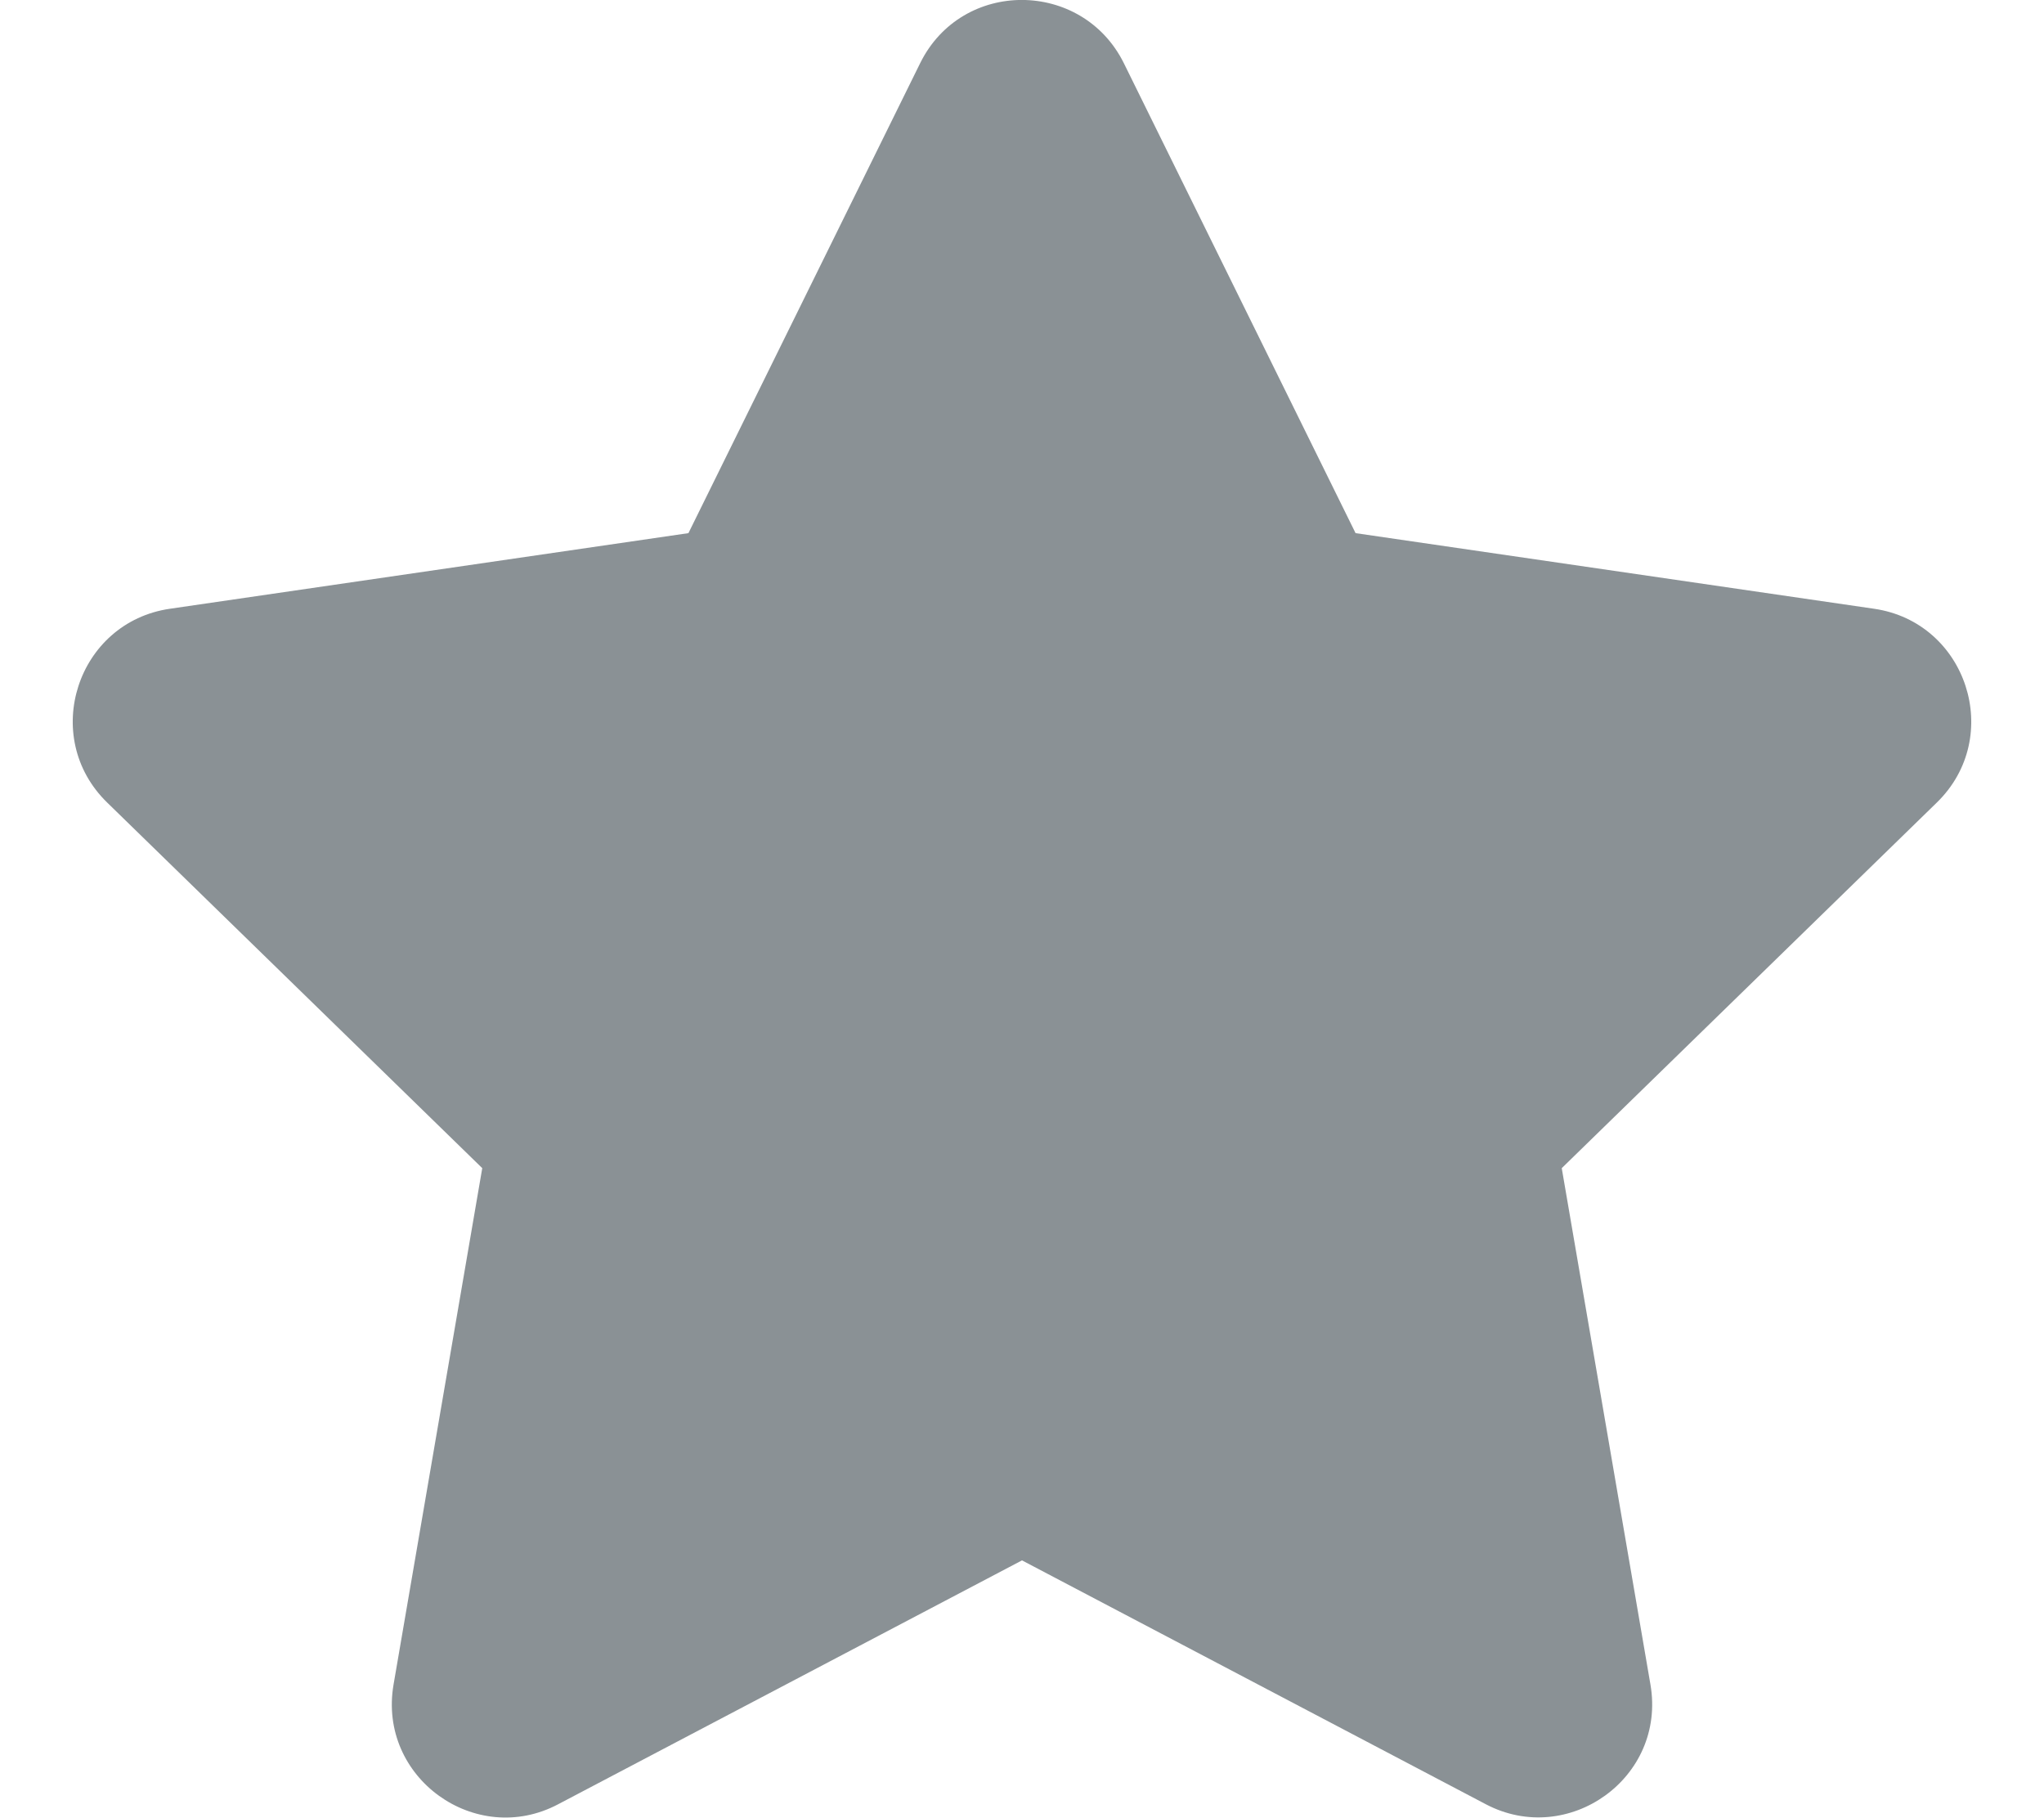
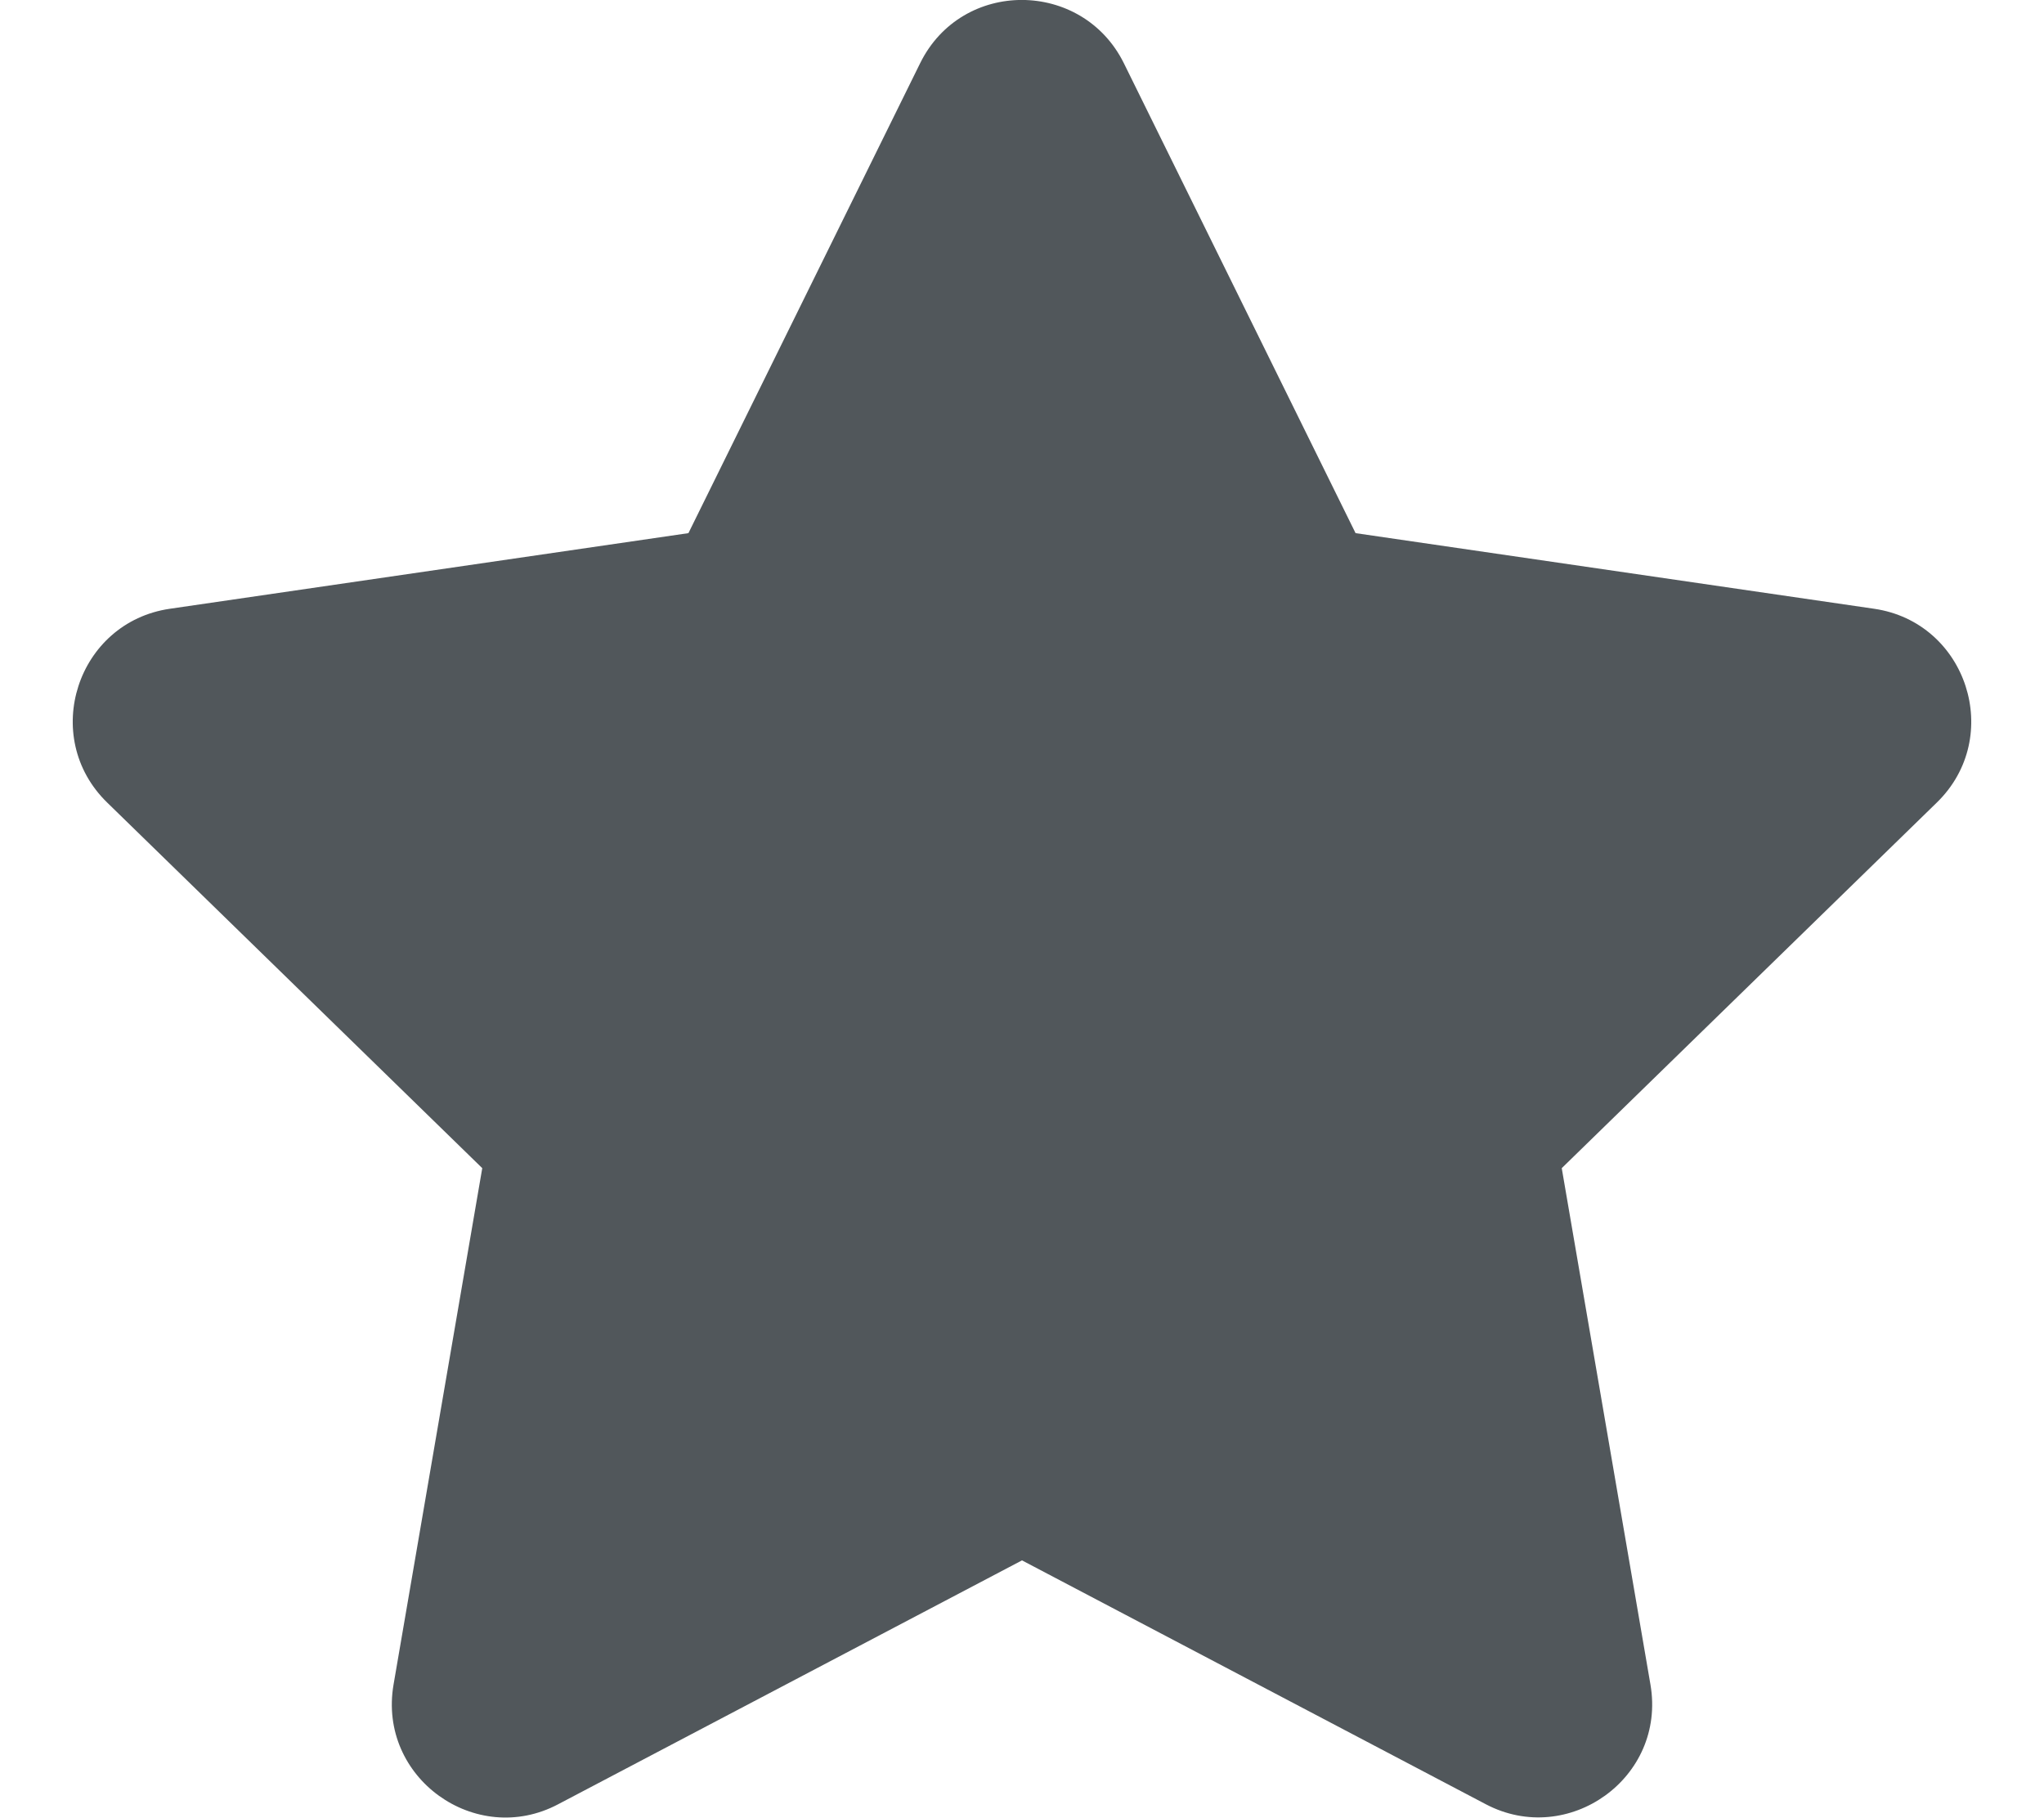
<svg xmlns="http://www.w3.org/2000/svg" aria-hidden="true" focusable="false" data-prefix="fas" data-icon="star" class="svg-inline--fa fa-star fa-w-18" role="img" viewBox="0 0 576 512">
-   <path fill="#8A9195" d="M259.3 17.8L194 150.2 47.9 171.5c-26.2 3.8-36.7 36.1-17.7 54.6l105.7 103-25 145.5c-4.5 26.3 23.2 46 46.4 33.7L288 439.6l130.7 68.7c23.2 12.2 50.9-7.4 46.4-33.7l-25-145.5 105.7-103c19-18.5 8.5-50.8-17.7-54.6L382 150.2 316.7 17.8c-11.7-23.6-45.6-23.9-57.4 0z" />
+   <path fill="#51575B" d="M259.3 17.8L194 150.2 47.9 171.5c-26.2 3.8-36.7 36.1-17.7 54.6l105.7 103-25 145.5c-4.5 26.3 23.2 46 46.4 33.7L288 439.6l130.7 68.7c23.2 12.2 50.9-7.4 46.4-33.7l-25-145.5 105.7-103c19-18.5 8.5-50.8-17.7-54.6L382 150.2 316.7 17.8c-11.7-23.6-45.6-23.9-57.4 0z" />
</svg>
